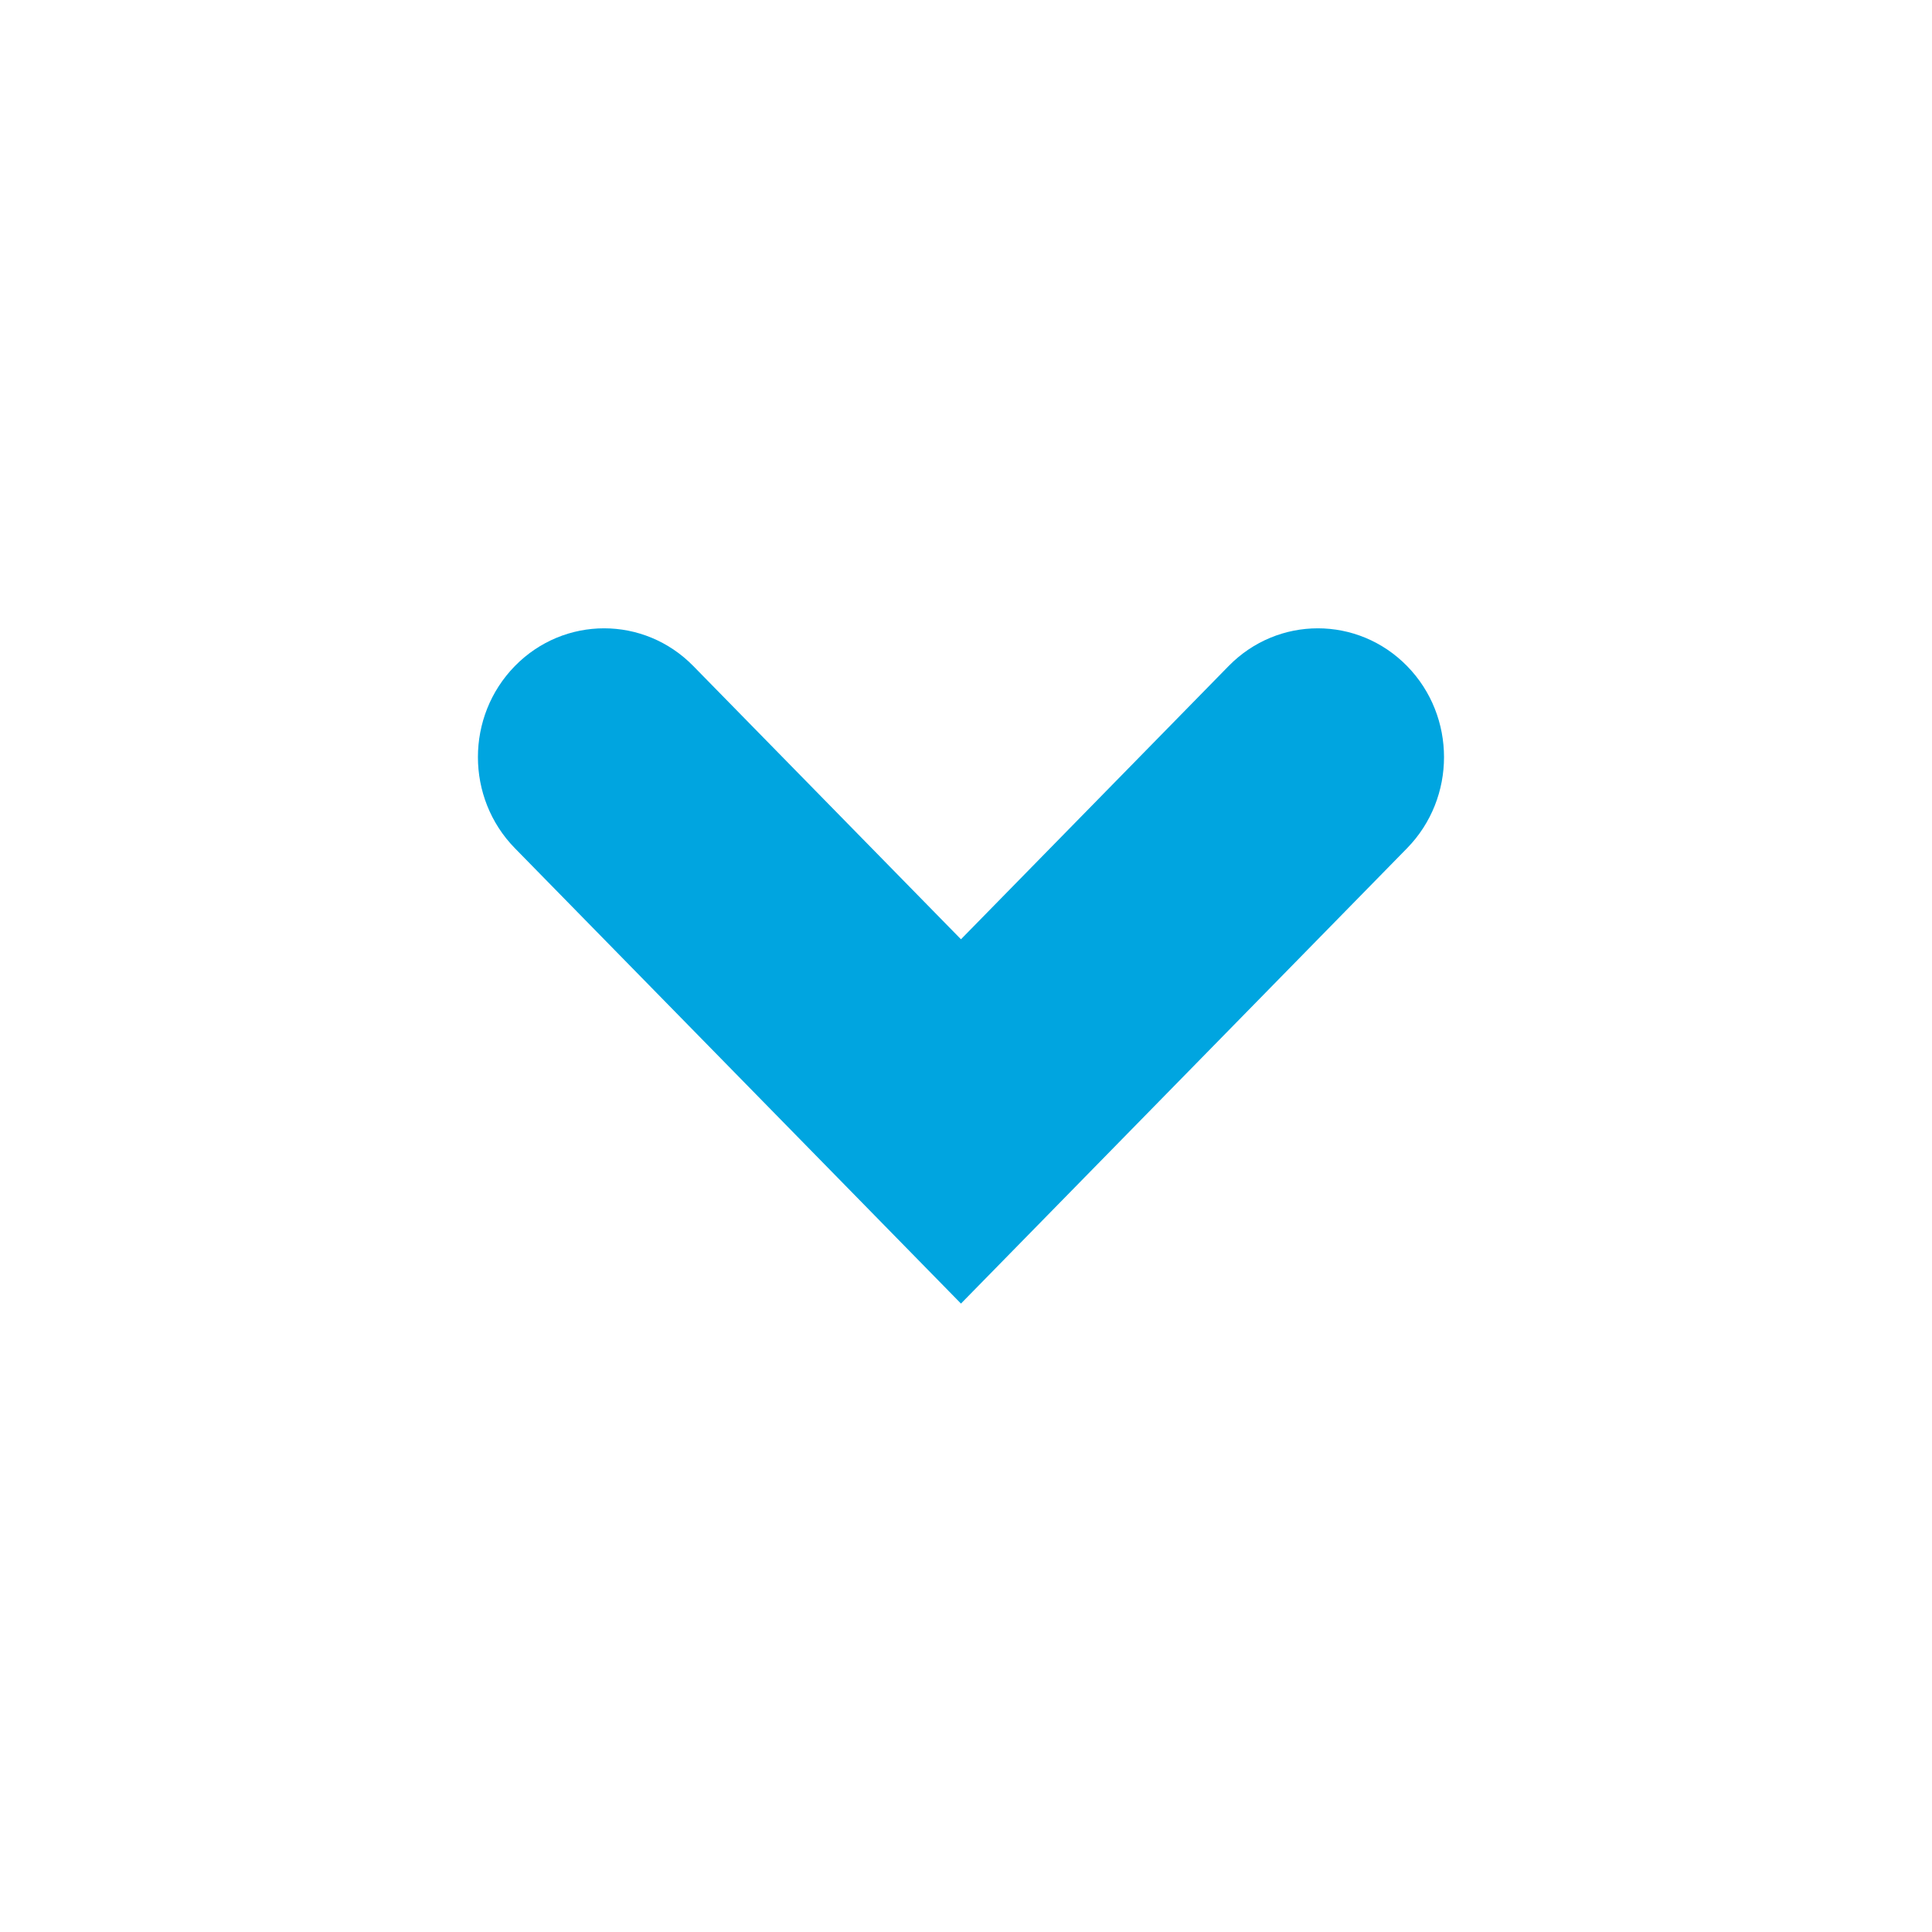
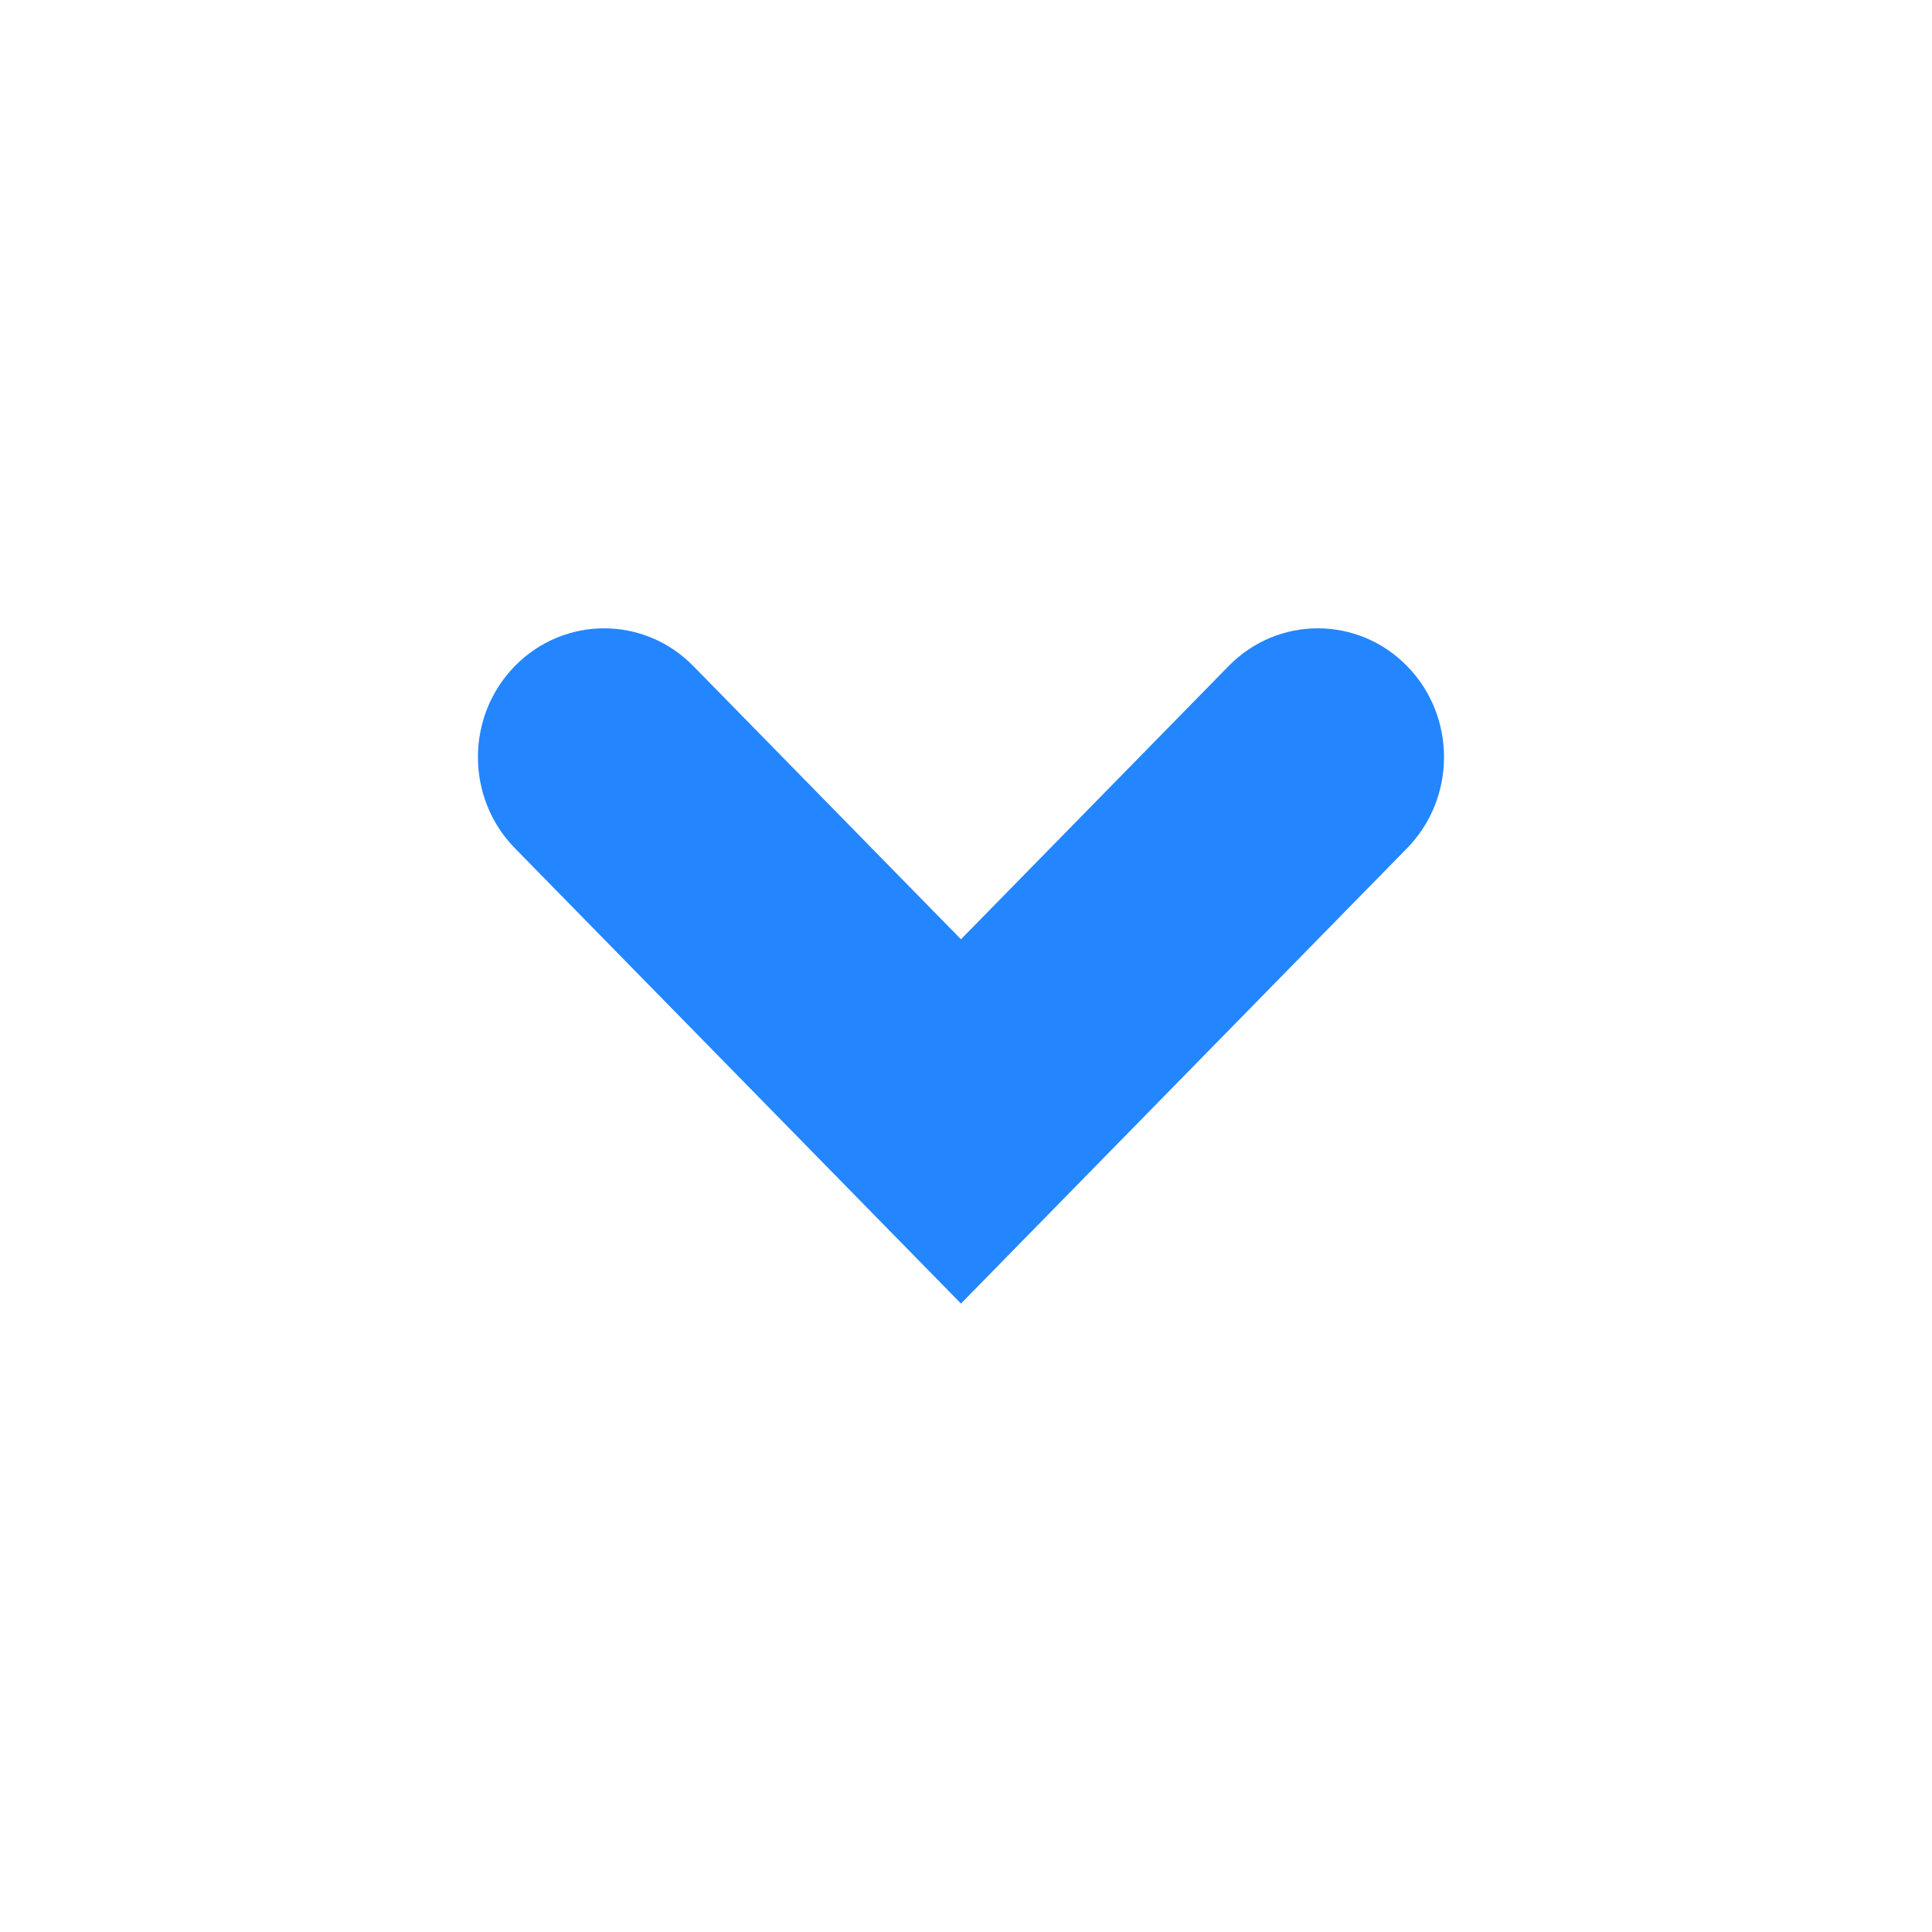
<svg xmlns="http://www.w3.org/2000/svg" version="1.1" width="200" height="200" viewBox="0 0 200 200">
-   <path fill="#00A5E0" d="M145.659,68.949c-5.101-5.208-13.372-5.208-18.473,0L99.479,97.233  L71.772,68.949c-5.1-5.208-13.371-5.208-18.473,0c-5.099,5.208-5.099,13.648,0,18.857l46.18,47.14l46.181-47.14  C150.759,82.598,150.759,74.157,145.659,68.949z" />
+   <path fill="#2486ff" d="M145.659,68.949c-5.101-5.208-13.372-5.208-18.473,0L99.479,97.233 L71.772,68.949c-5.1-5.208-13.371-5.208-18.473,0c-5.099,5.208-5.099,13.648,0,18.857l46.18,47.14l46.181-47.14 C150.759,82.598,150.759,74.157,145.659,68.949z" />
</svg>
